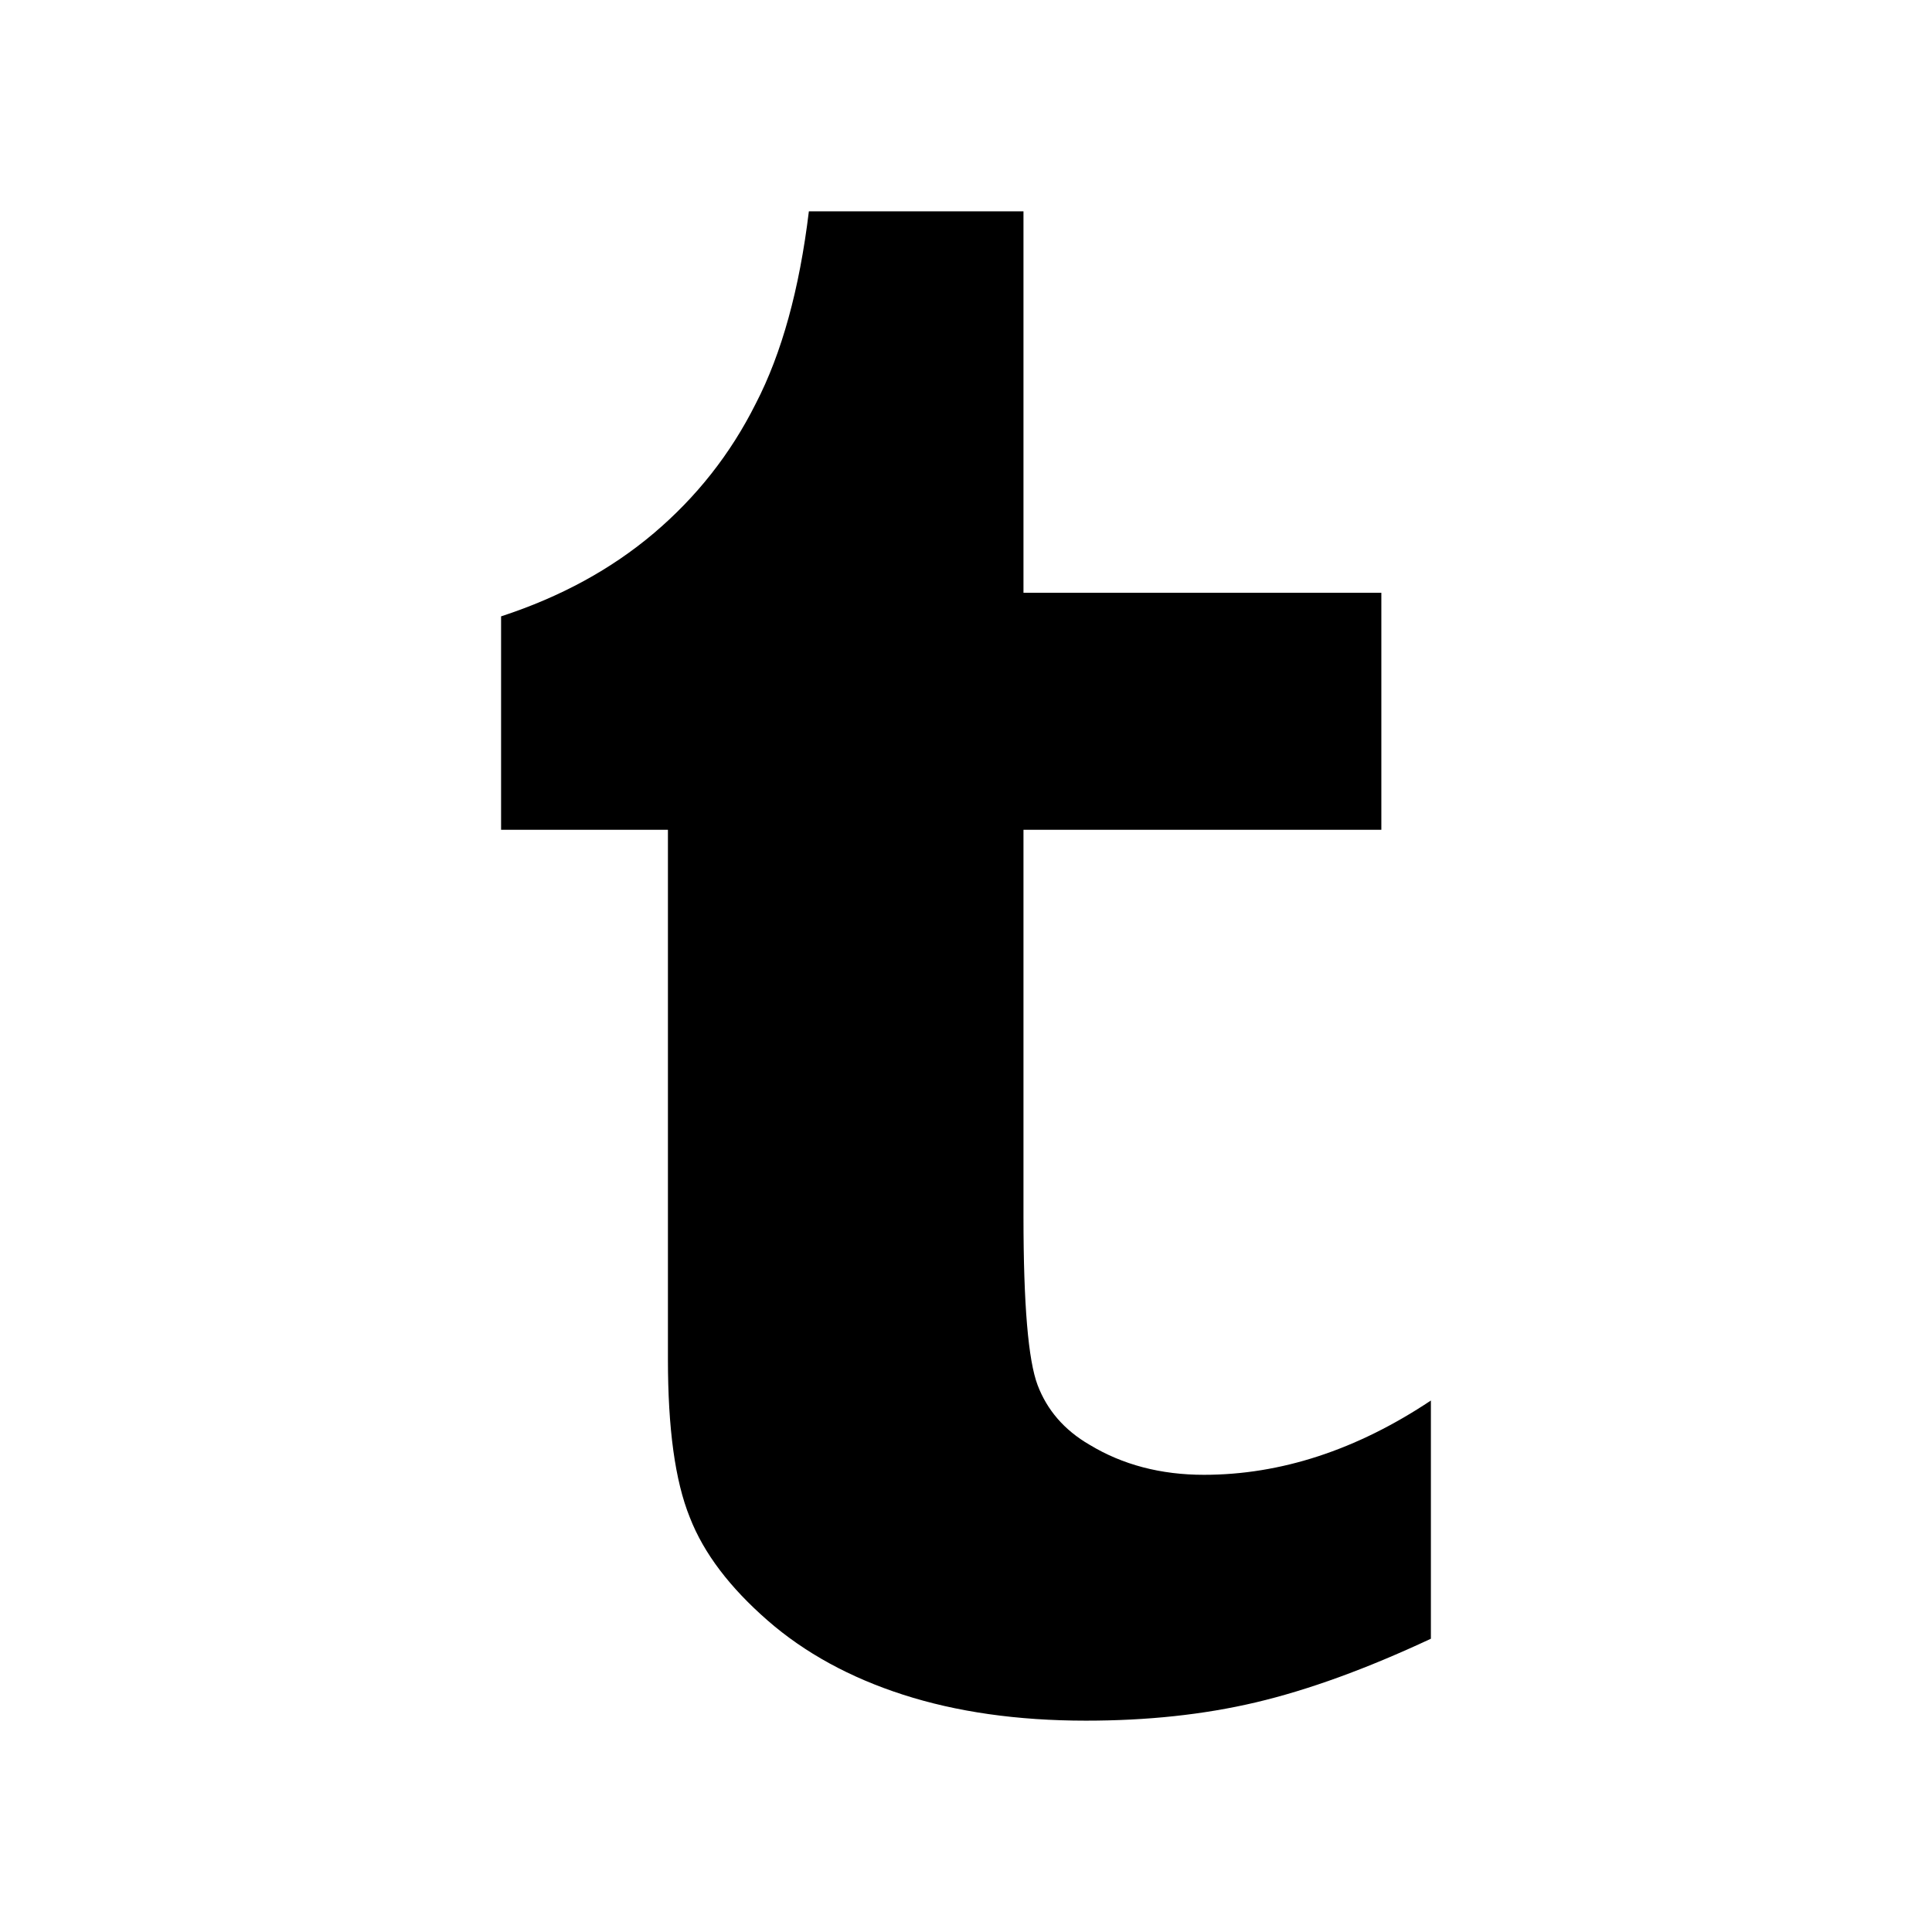
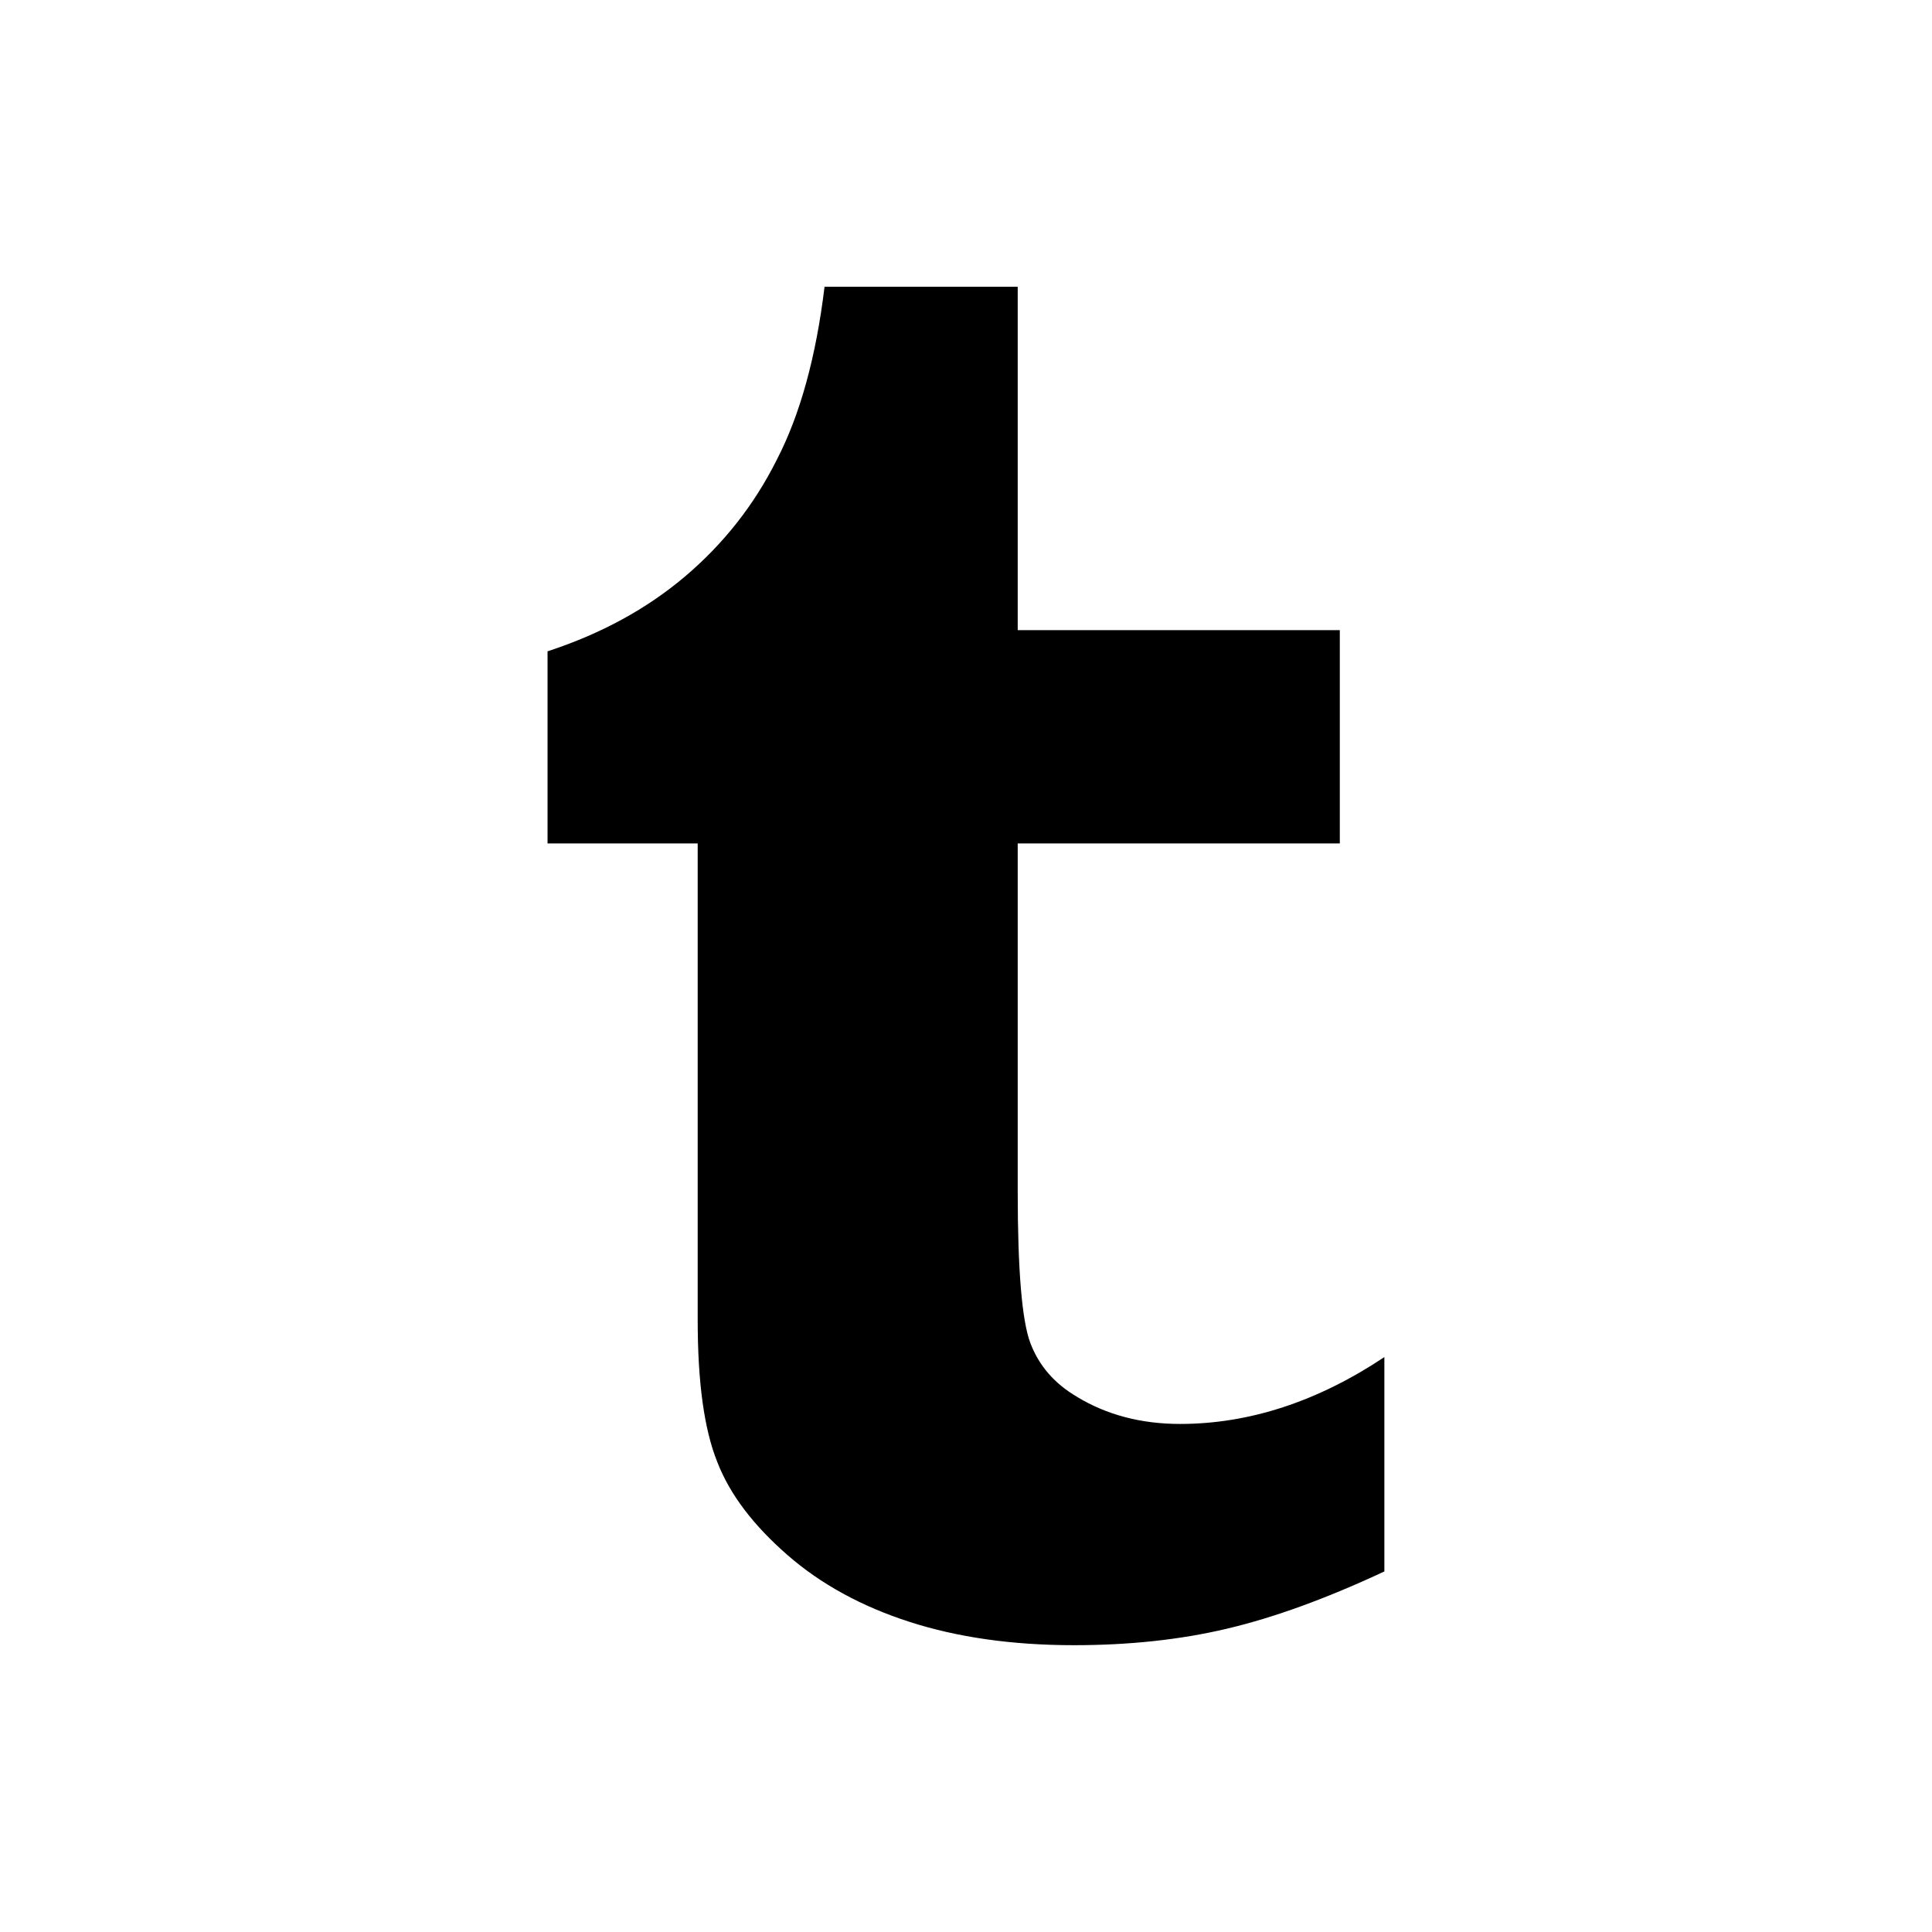
<svg xmlns="http://www.w3.org/2000/svg" width="64" height="64" viewBox="0 0 64 64" version="1.1" id="svg1">
  <defs id="defs1">
-     <linearGradient id="swatch19" gradientTransform="matrix(0.9003037,0,0,0.9003037,405.6182,43.45867)">
+     <linearGradient id="swatch19" gradientTransform="matrix(0.9003037,0,0,0.9003037,363.2646,43.45867)">
      <stop style="stop-color:#000000;stop-opacity:1;" offset="0" id="stop19" />
    </linearGradient>
  </defs>
  <g id="layer1" transform="translate(-1036)">
-     <path d="m 1072.091,47.859 c -0.84,-0.488 -1.406,-1.152 -1.718,-1.973 -0.312,-0.82 -0.469,-2.676 -0.469,-5.586 v -12.812 h 11.855 V 19.637 H 1069.904 V 7 h -7.109 c -0.312,2.578 -0.898,4.707 -1.758,6.367 -0.84,1.68 -1.973,3.105 -3.379,4.297 -1.407,1.191 -3.086,2.109 -5.059,2.754 v 7.07 h 5.527 v 17.539 c 0,2.285 0.234,4.023 0.723,5.234 0.469,1.211 1.348,2.344 2.578,3.418 1.23,1.074 2.734,1.895 4.492,2.461 1.758,0.566 3.769,0.859 6.055,0.859 2.012,0 3.887,-0.195 5.625,-0.605 1.738,-0.41 3.672,-1.113 5.801,-2.109 v -7.891 c -2.461,1.641 -4.98,2.461 -7.519,2.461 -1.426,0 -2.695,-0.332 -3.789,-0.996 z" id="path2-93" style="stroke-width:1.562" />
+     <path d="m 1071.682,46.273 c -0.756,-0.439 -1.265,-1.037 -1.547,-1.775 -0.281,-0.738 -0.422,-2.408 -0.422,-5.027 v -11.531 h 10.67 v -7.066 h -10.67 V 9.5 h -6.399 c -0.281,2.32 -0.808,4.236 -1.582,5.73 -0.756,1.512 -1.776,2.795 -3.041,3.867 -1.266,1.072 -2.777,1.898 -4.553,2.479 v 6.363 h 4.974 v 15.785 c 0,2.057 0.211,3.621 0.651,4.711 0.422,1.09 1.213,2.109 2.321,3.076 1.107,0.967 2.461,1.705 4.043,2.215 1.582,0.51 3.393,0.773 5.449,0.773 1.81,0 3.498,-0.176 5.062,-0.545 1.565,-0.369 3.305,-1.002 5.221,-1.898 V 44.955 c -2.215,1.477 -4.482,2.215 -6.768,2.215 -1.283,0 -2.426,-0.299 -3.411,-0.896 z" id="path2-93" style="stroke-width:1.562" />
  </g>
</svg>
